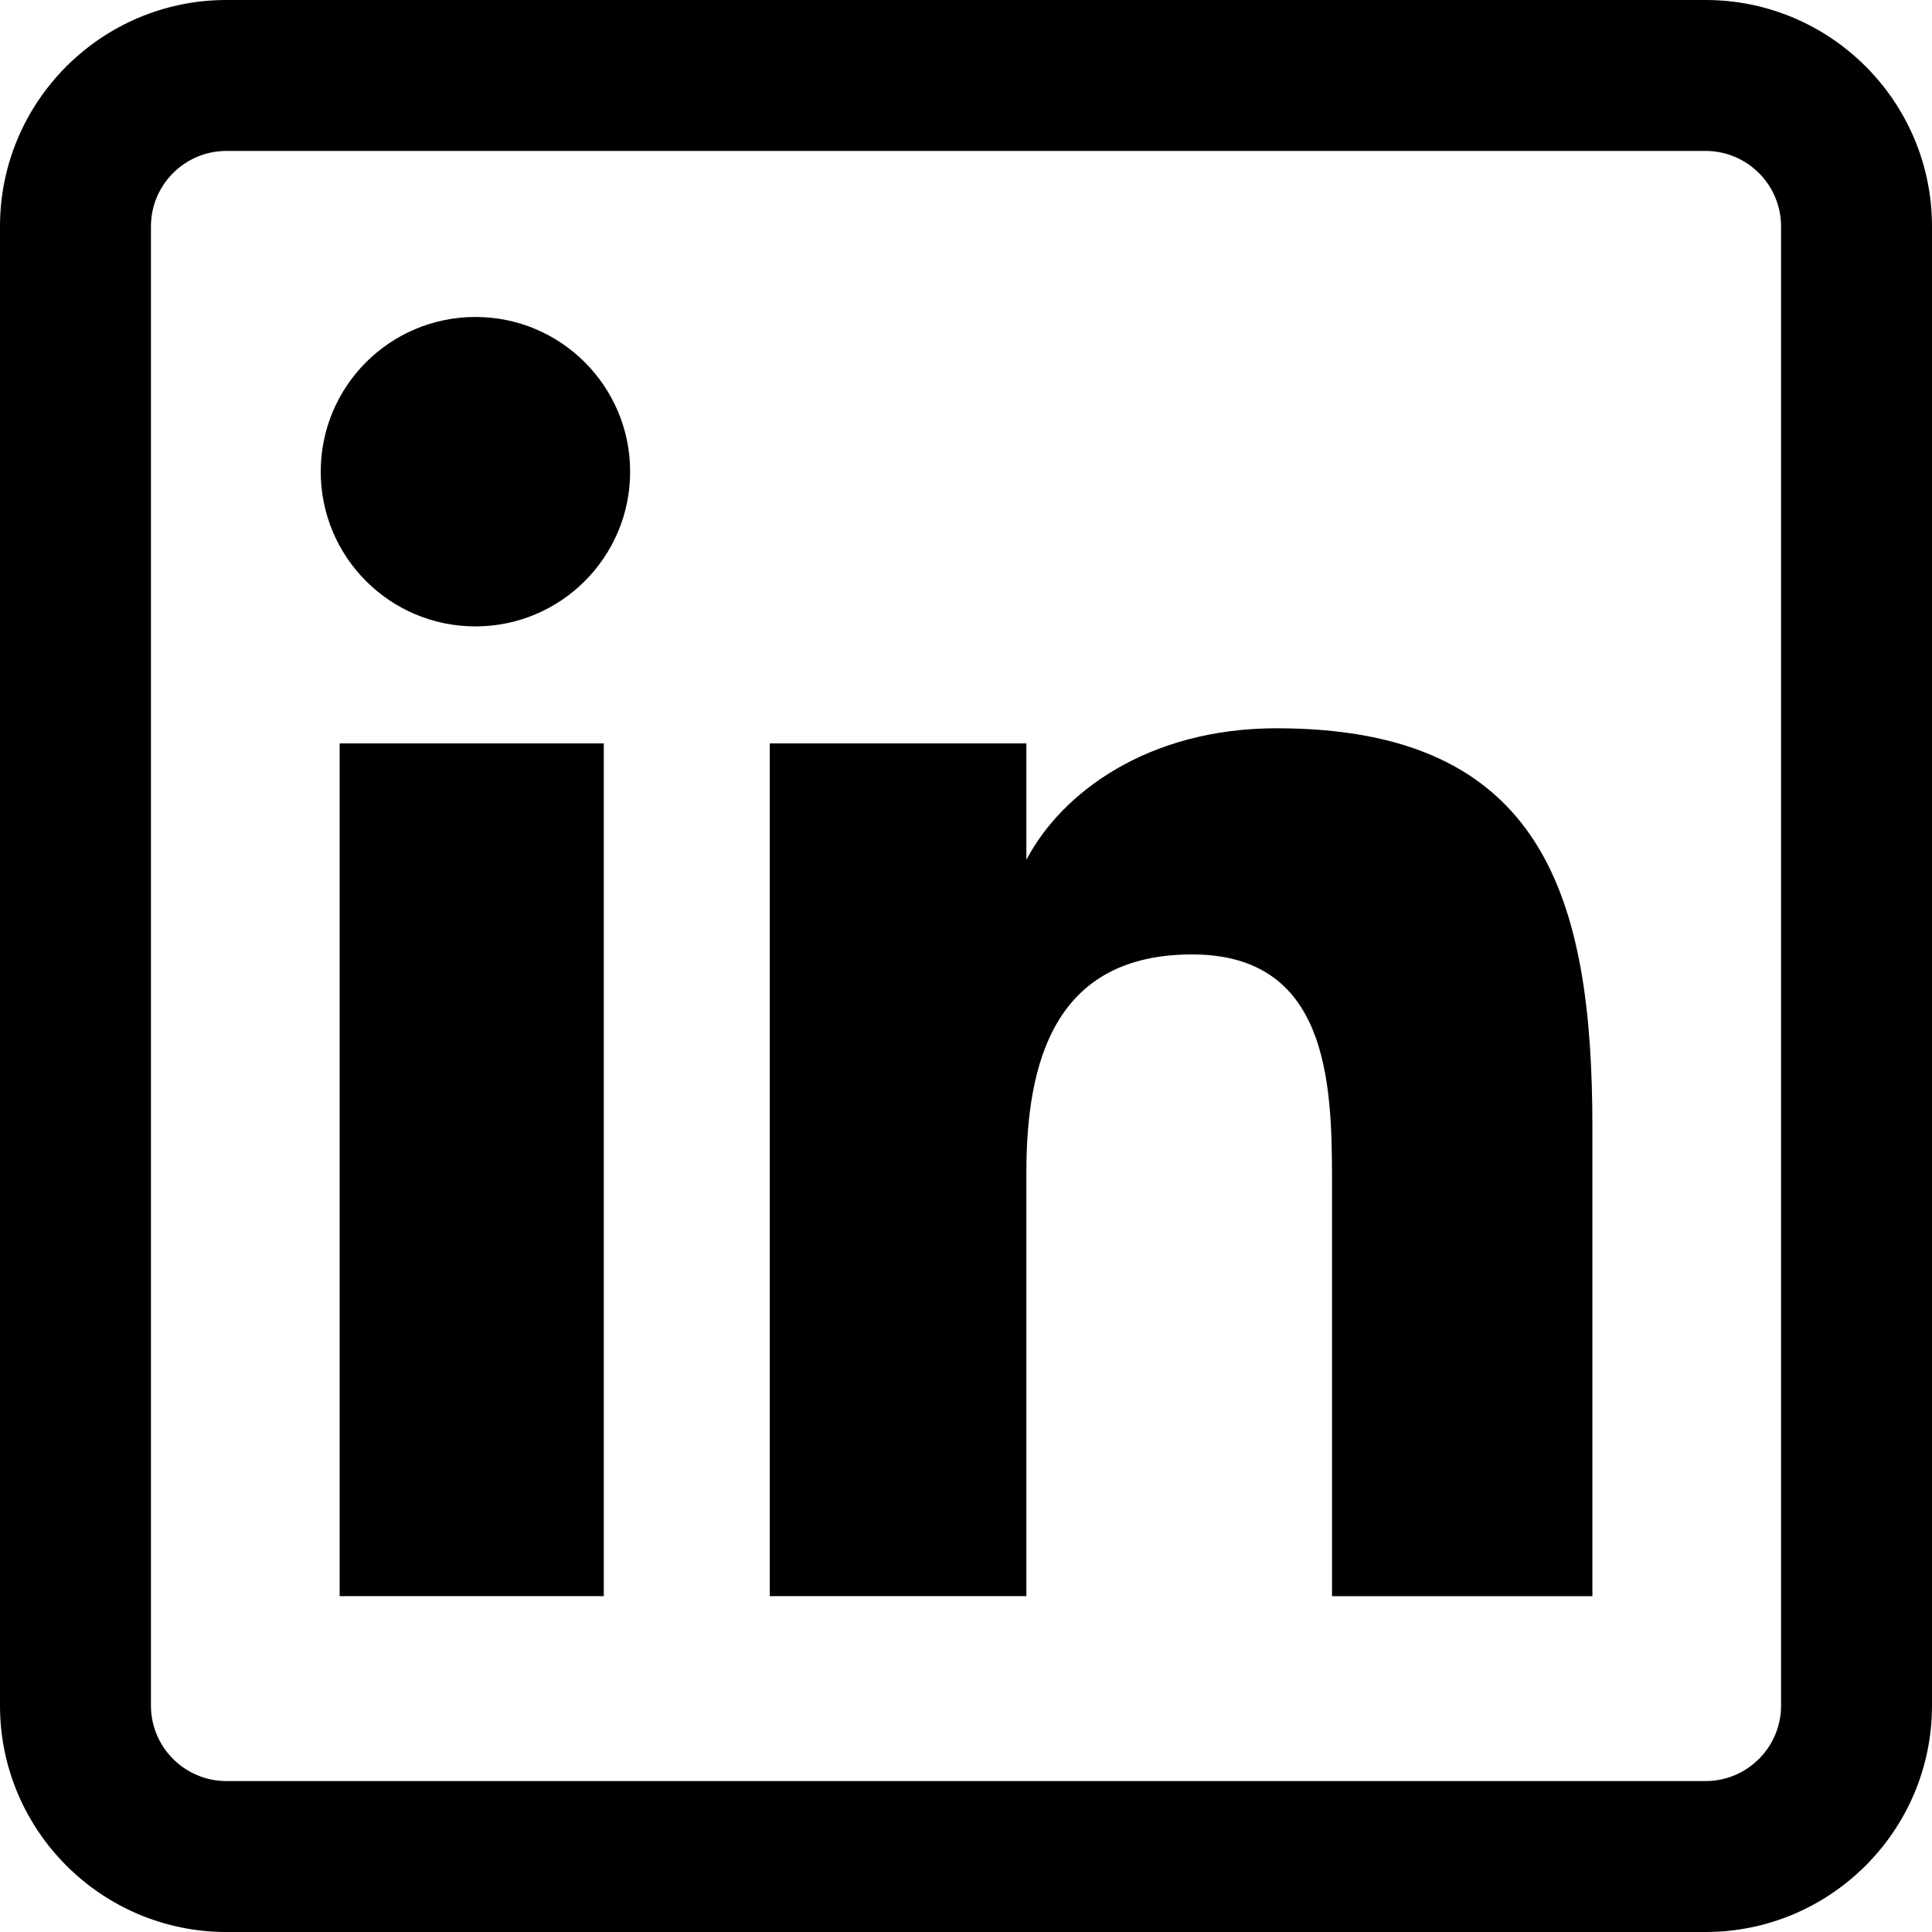
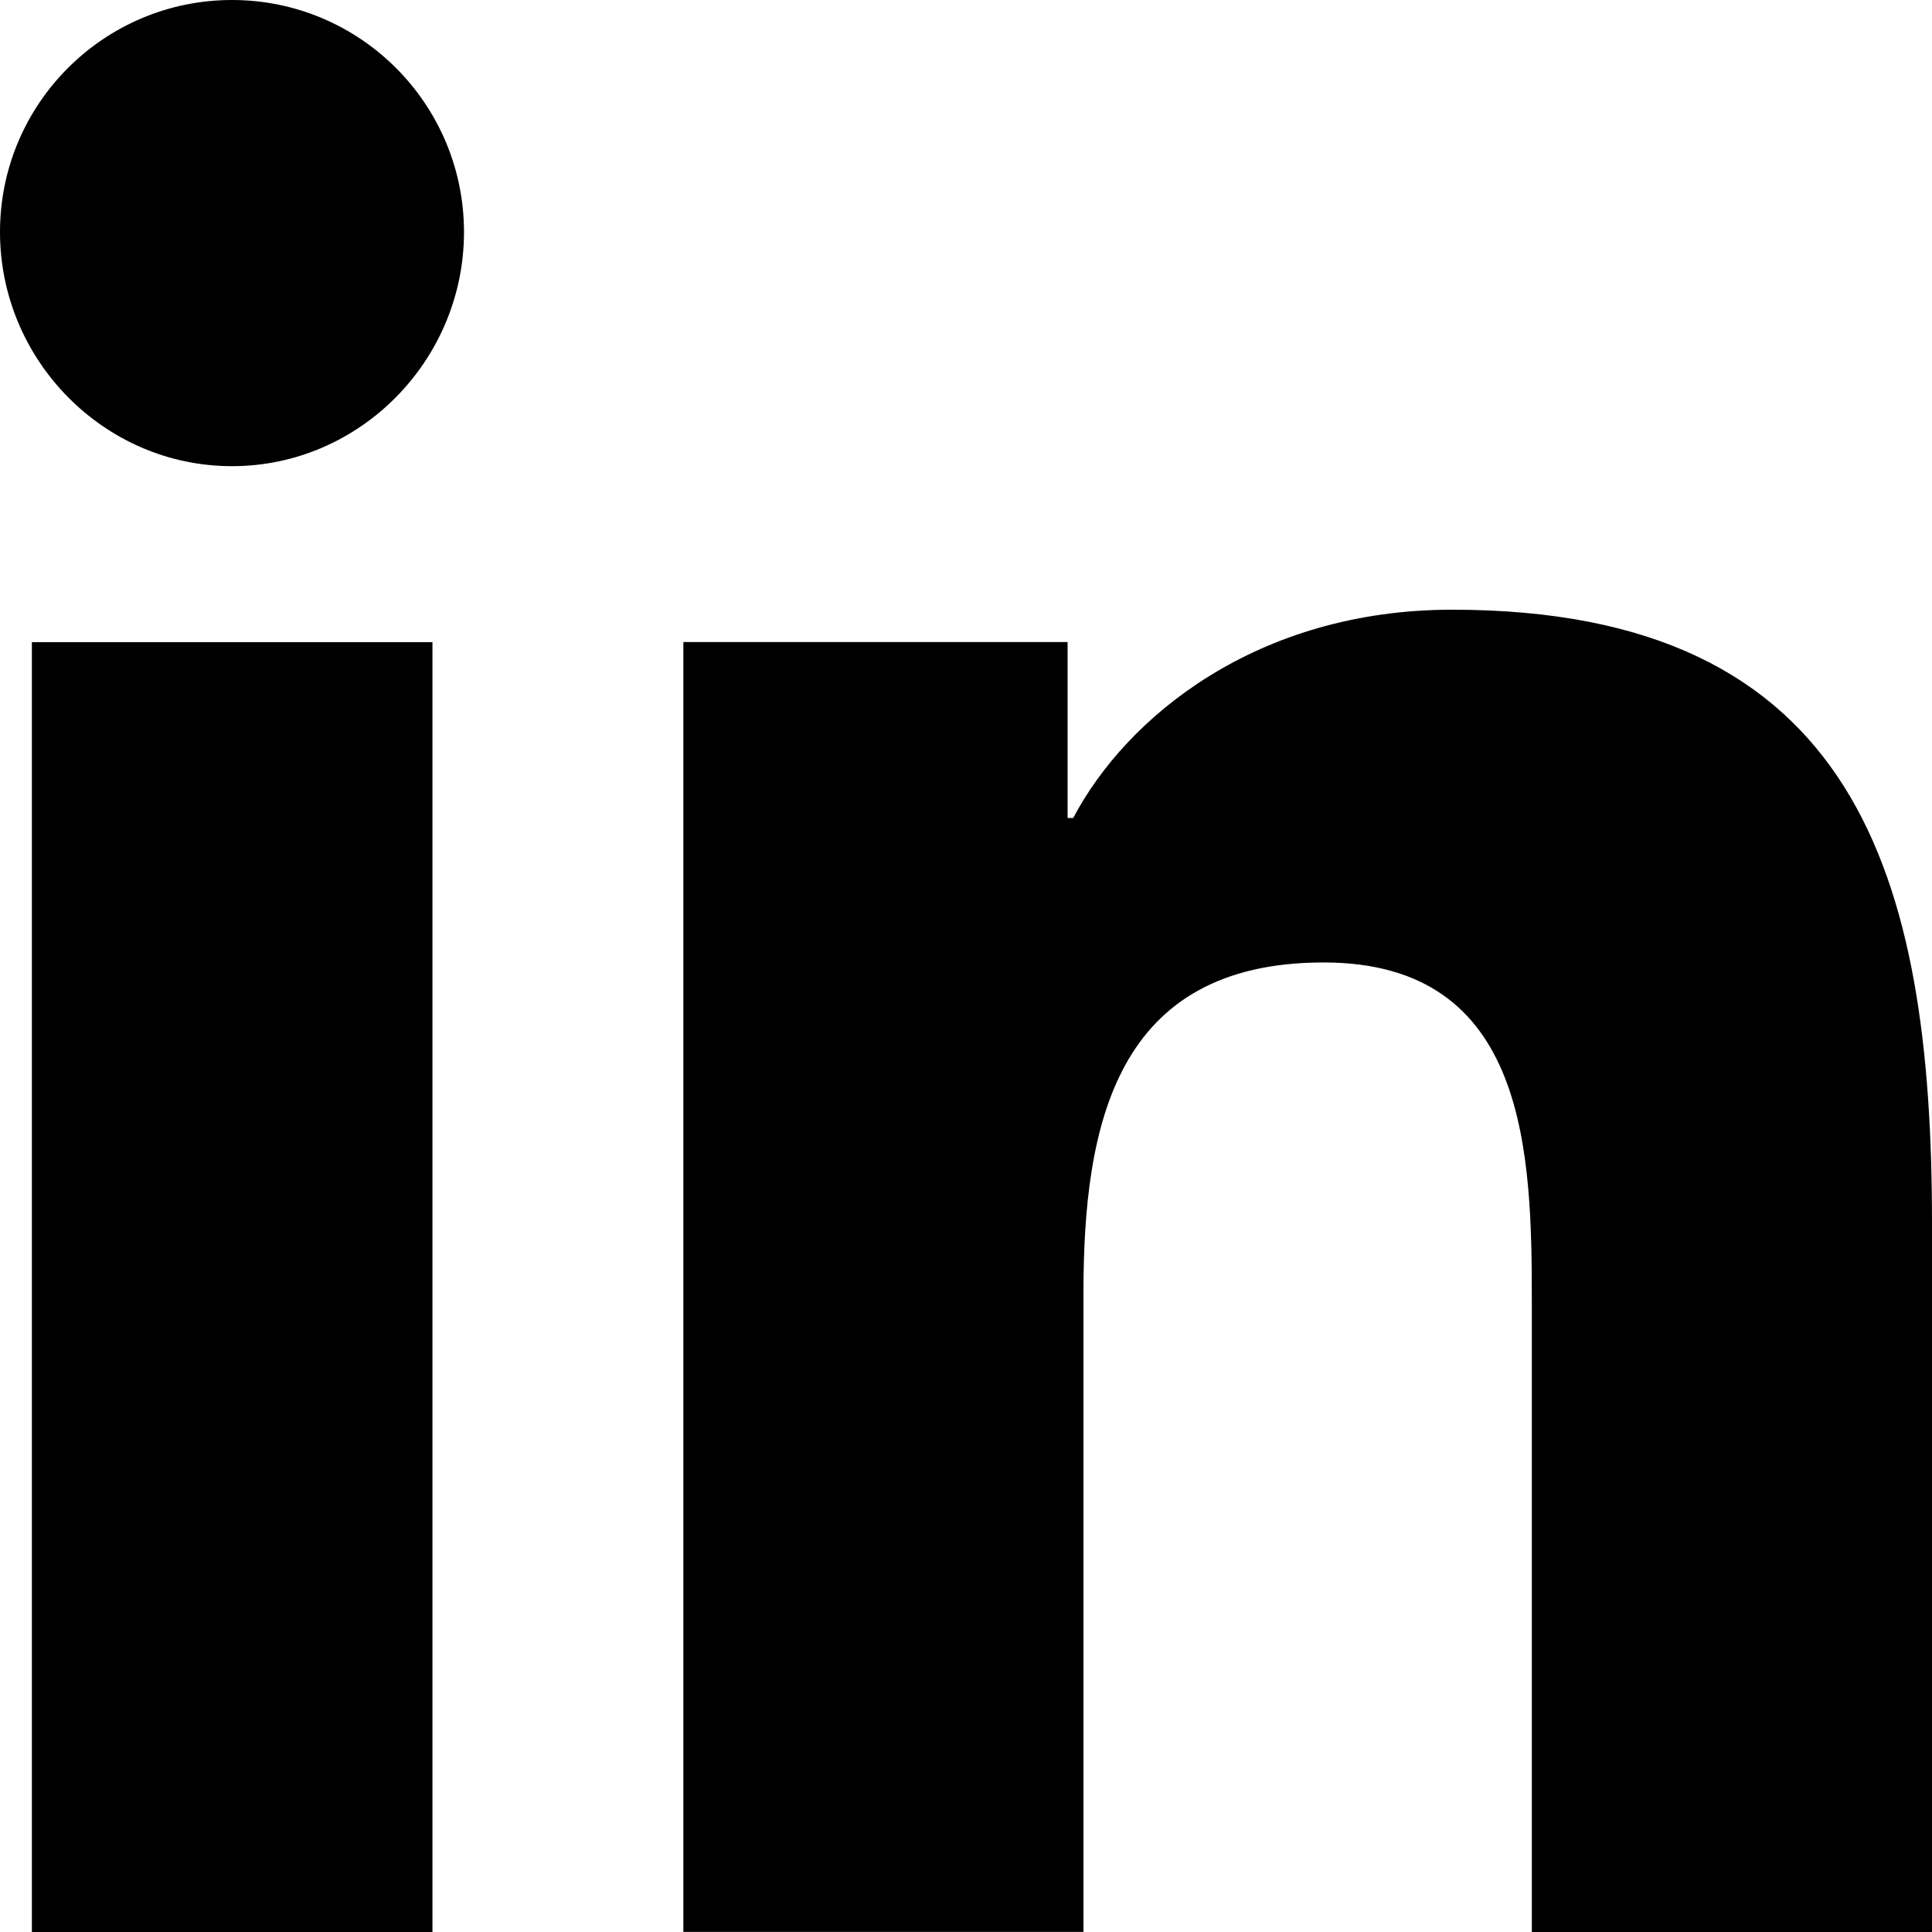
- <svg xmlns="http://www.w3.org/2000/svg" height="512pt" viewBox="0 0 512 512" width="512pt">
-   <path d="m160.008 423h-70v-226h70zm6.984-298.004c0-22.629-18.359-40.996-40.977-40.996-22.703 0-41.016 18.367-41.016 40.996 0 22.637 18.312 41.004 41.016 41.004 22.617 0 40.977-18.367 40.977-41.004zm255.008 173.668c0-60.668-12.816-105.664-83.688-105.664-34.055 0-56.914 17.031-66.246 34.742h-.066v-30.742h-68v226h68v-112.211c0-29.387 7.48-57.855 43.906-57.855 35.93 0 37.094 33.605 37.094 59.723v110.344h69zm90 153.336v-392c0-33.086-26.914-60-60-60h-392c-33.086 0-60 26.914-60 60v392c0 33.086 26.914 60 60 60h392c33.086 0 60-26.914 60-60zm-60-412c11.027 0 20 8.973 20 20v392c0 11.027-8.973 20-20 20h-392c-11.027 0-20-8.973-20-20v-392c0-11.027 8.973-20 20-20zm0 0" />
+ <svg xmlns="http://www.w3.org/2000/svg" id="Bold" enable-background="new 0 0 24 24" height="512" viewBox="0 0 24 24" width="512">
+   <path d="m23.994 24v-.001h.006v-8.802c0-4.306-.927-7.623-5.961-7.623-2.42 0-4.044 1.328-4.707 2.587h-.07v-2.185h-4.773v16.023h4.97v-7.934c0-2.089.396-4.109 2.983-4.109 2.549 0 2.587 2.384 2.587 4.243v7.801z" />
+   <path d="m.396 7.977h4.976v16.023h-4.976z" />
+   <path d="m2.882 0c-1.591 0-2.882 1.291-2.882 2.882s1.291 2.909 2.882 2.909 2.882-1.318 2.882-2.909c-.001-1.591-1.292-2.882-2.882-2.882z" />
</svg>
